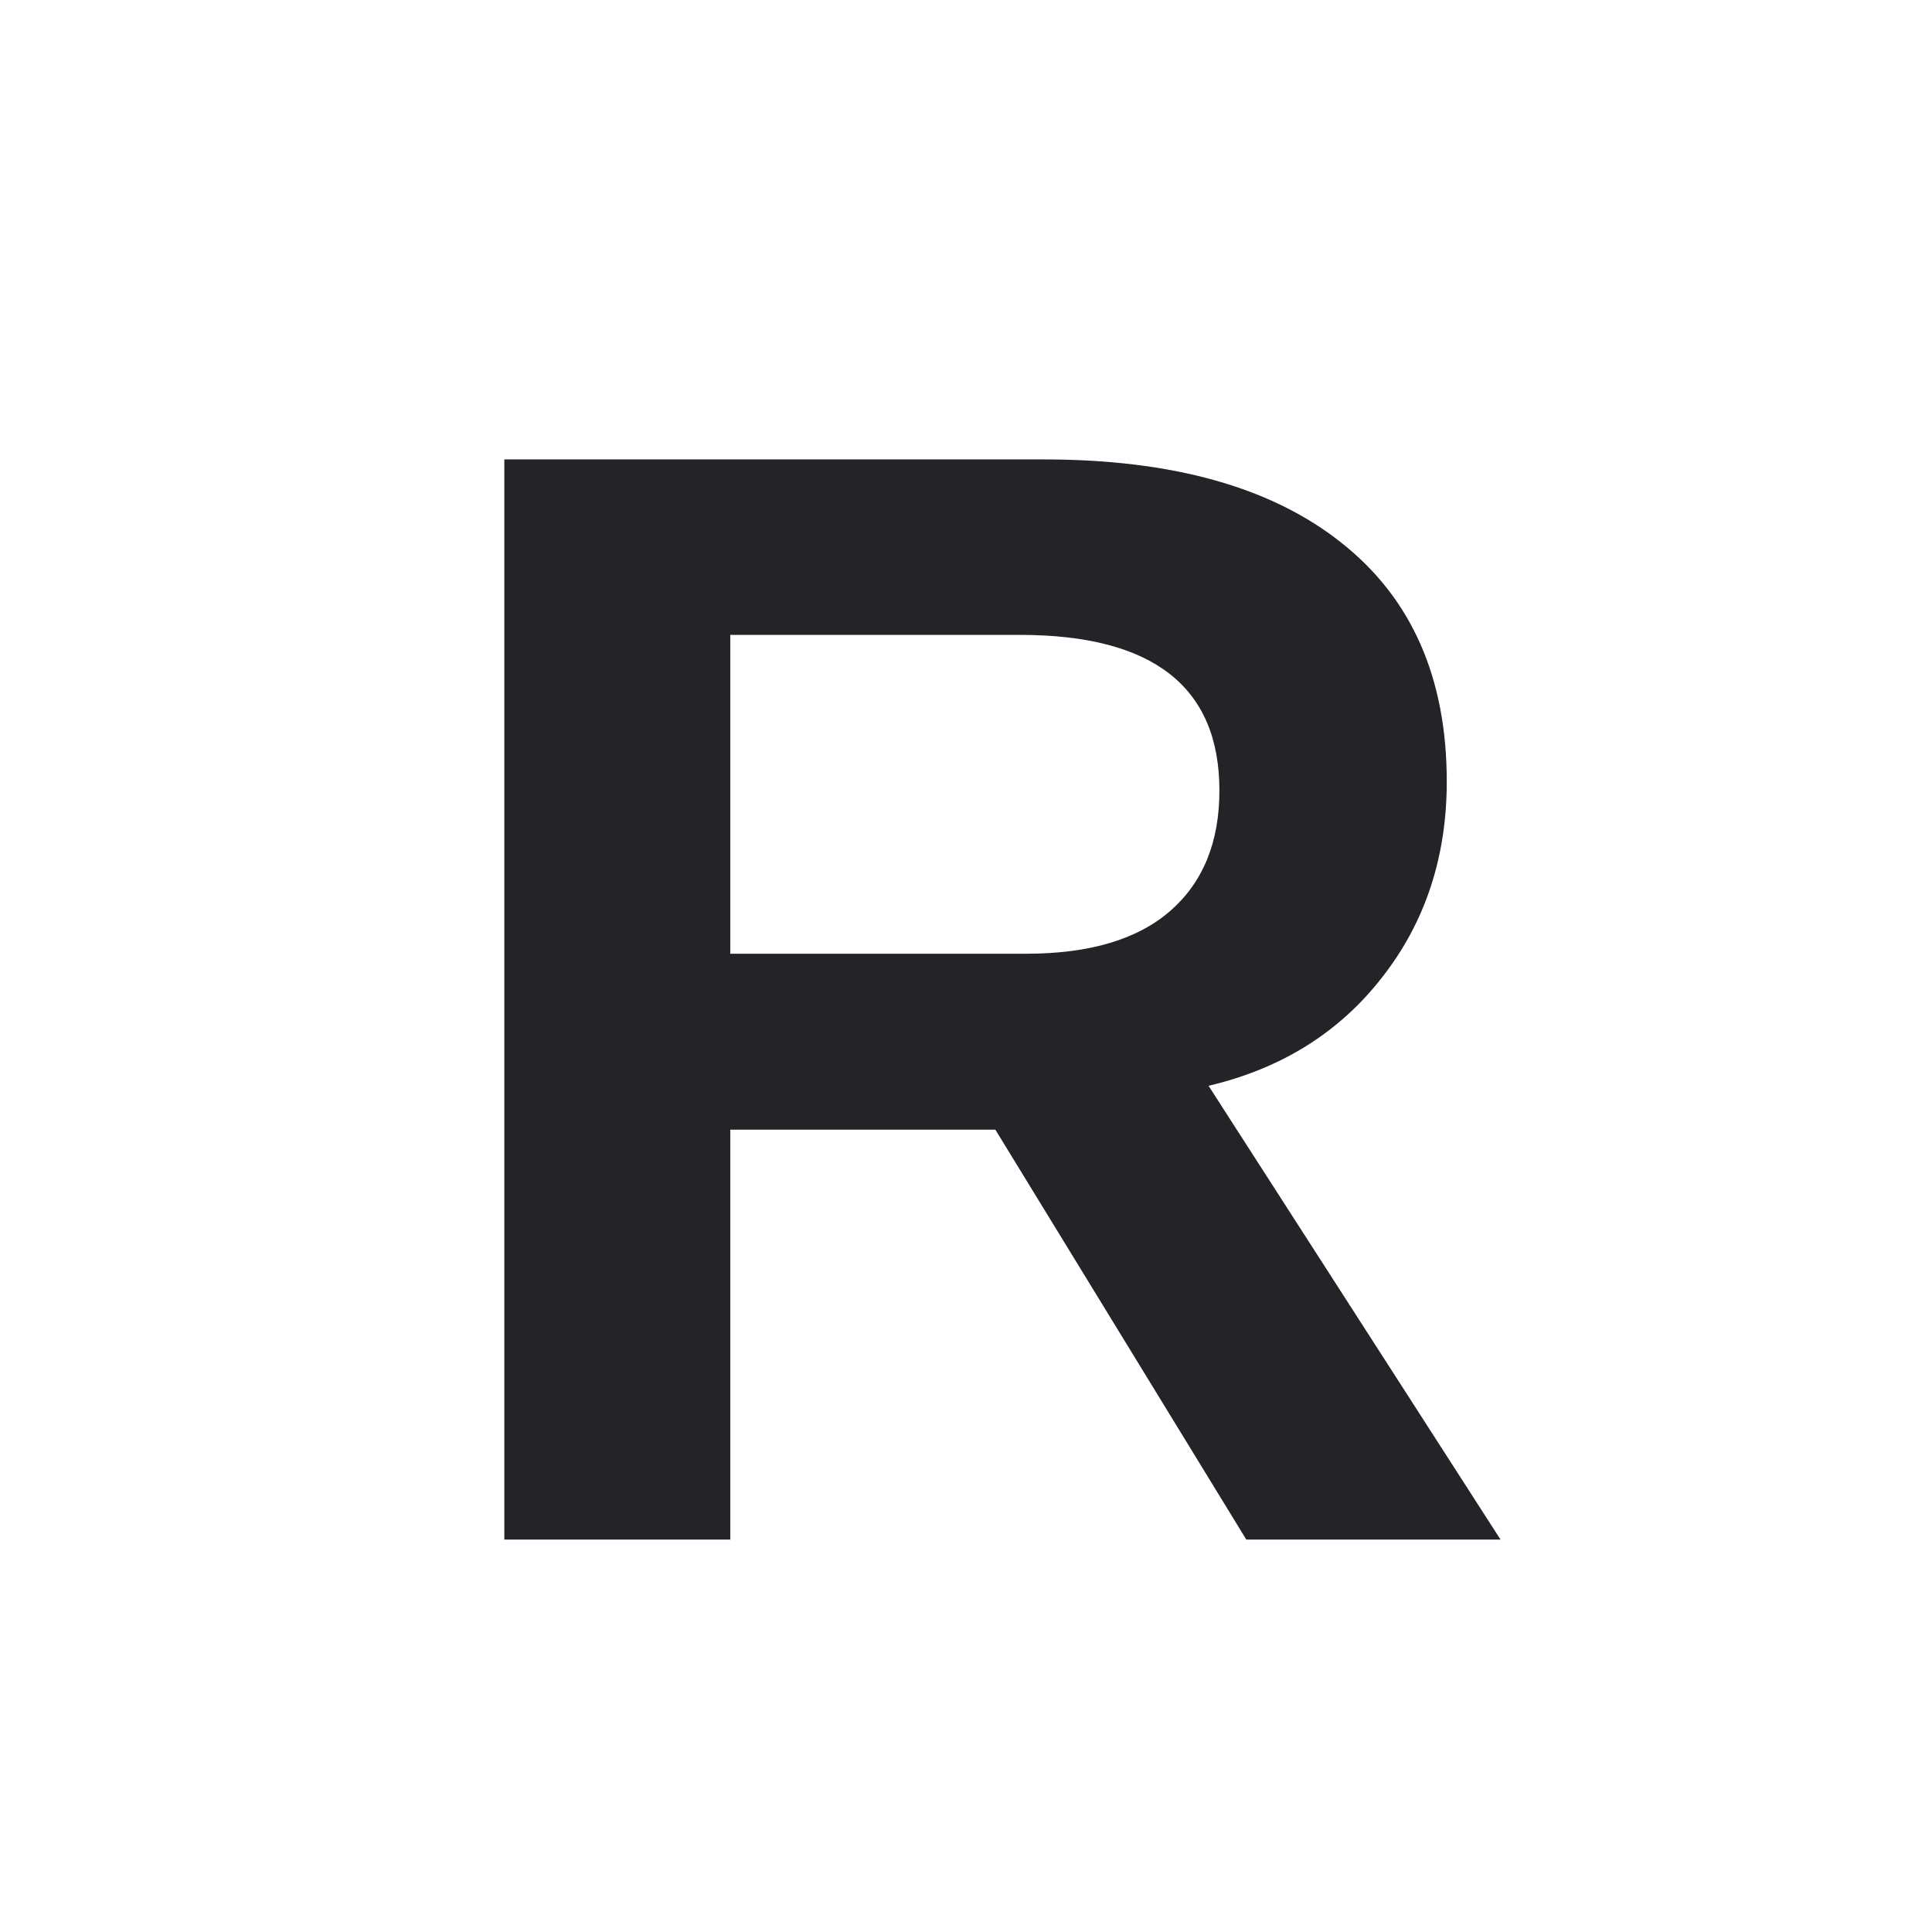
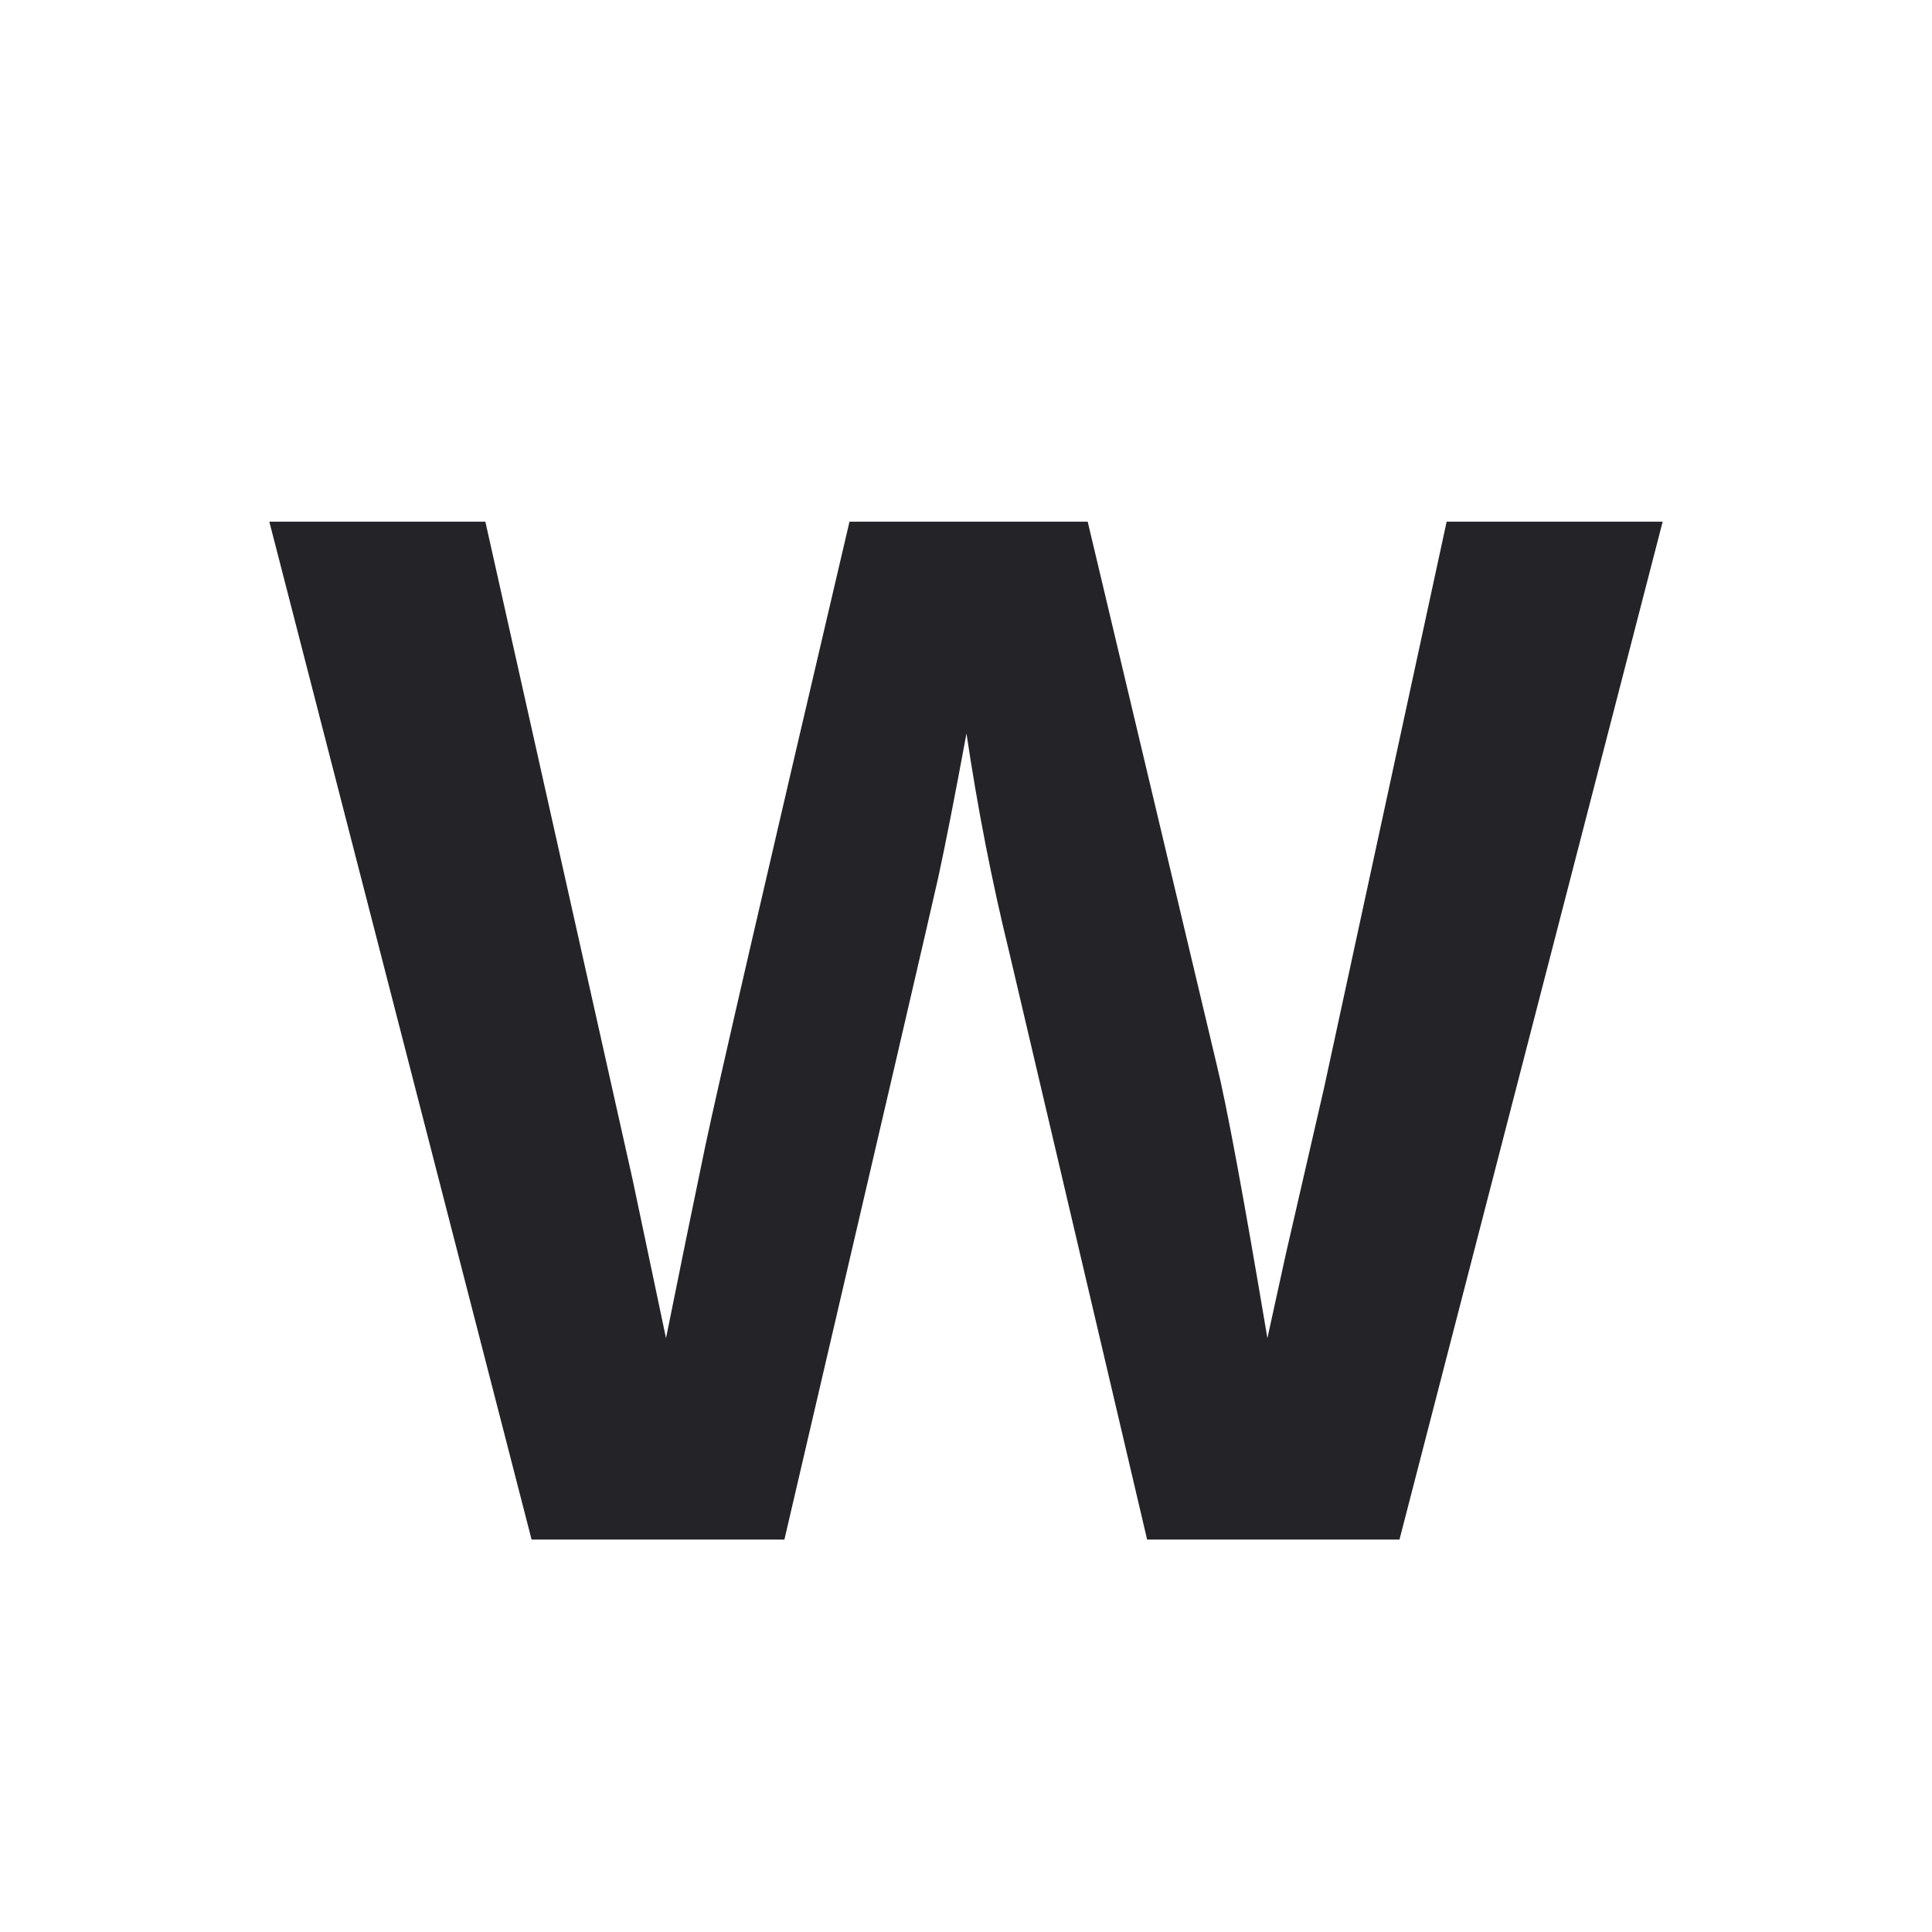
<svg xmlns="http://www.w3.org/2000/svg" viewBox="0 0 64 64">
  <style>
    text { fill: #242428; }
    @media (prefers-color-scheme: dark) { text { fill: #f0f0f3; } }
  </style>
-   <text x="32" y="51" text-anchor="middle" font-family="Arial, Helvetica, sans-serif" font-size="52" font-weight="700">R</text>
+   <text x="32" y="51" text-anchor="middle" font-family="Arial, Helvetica, sans-serif" font-size="49" font-weight="700">W</text>
</svg>
